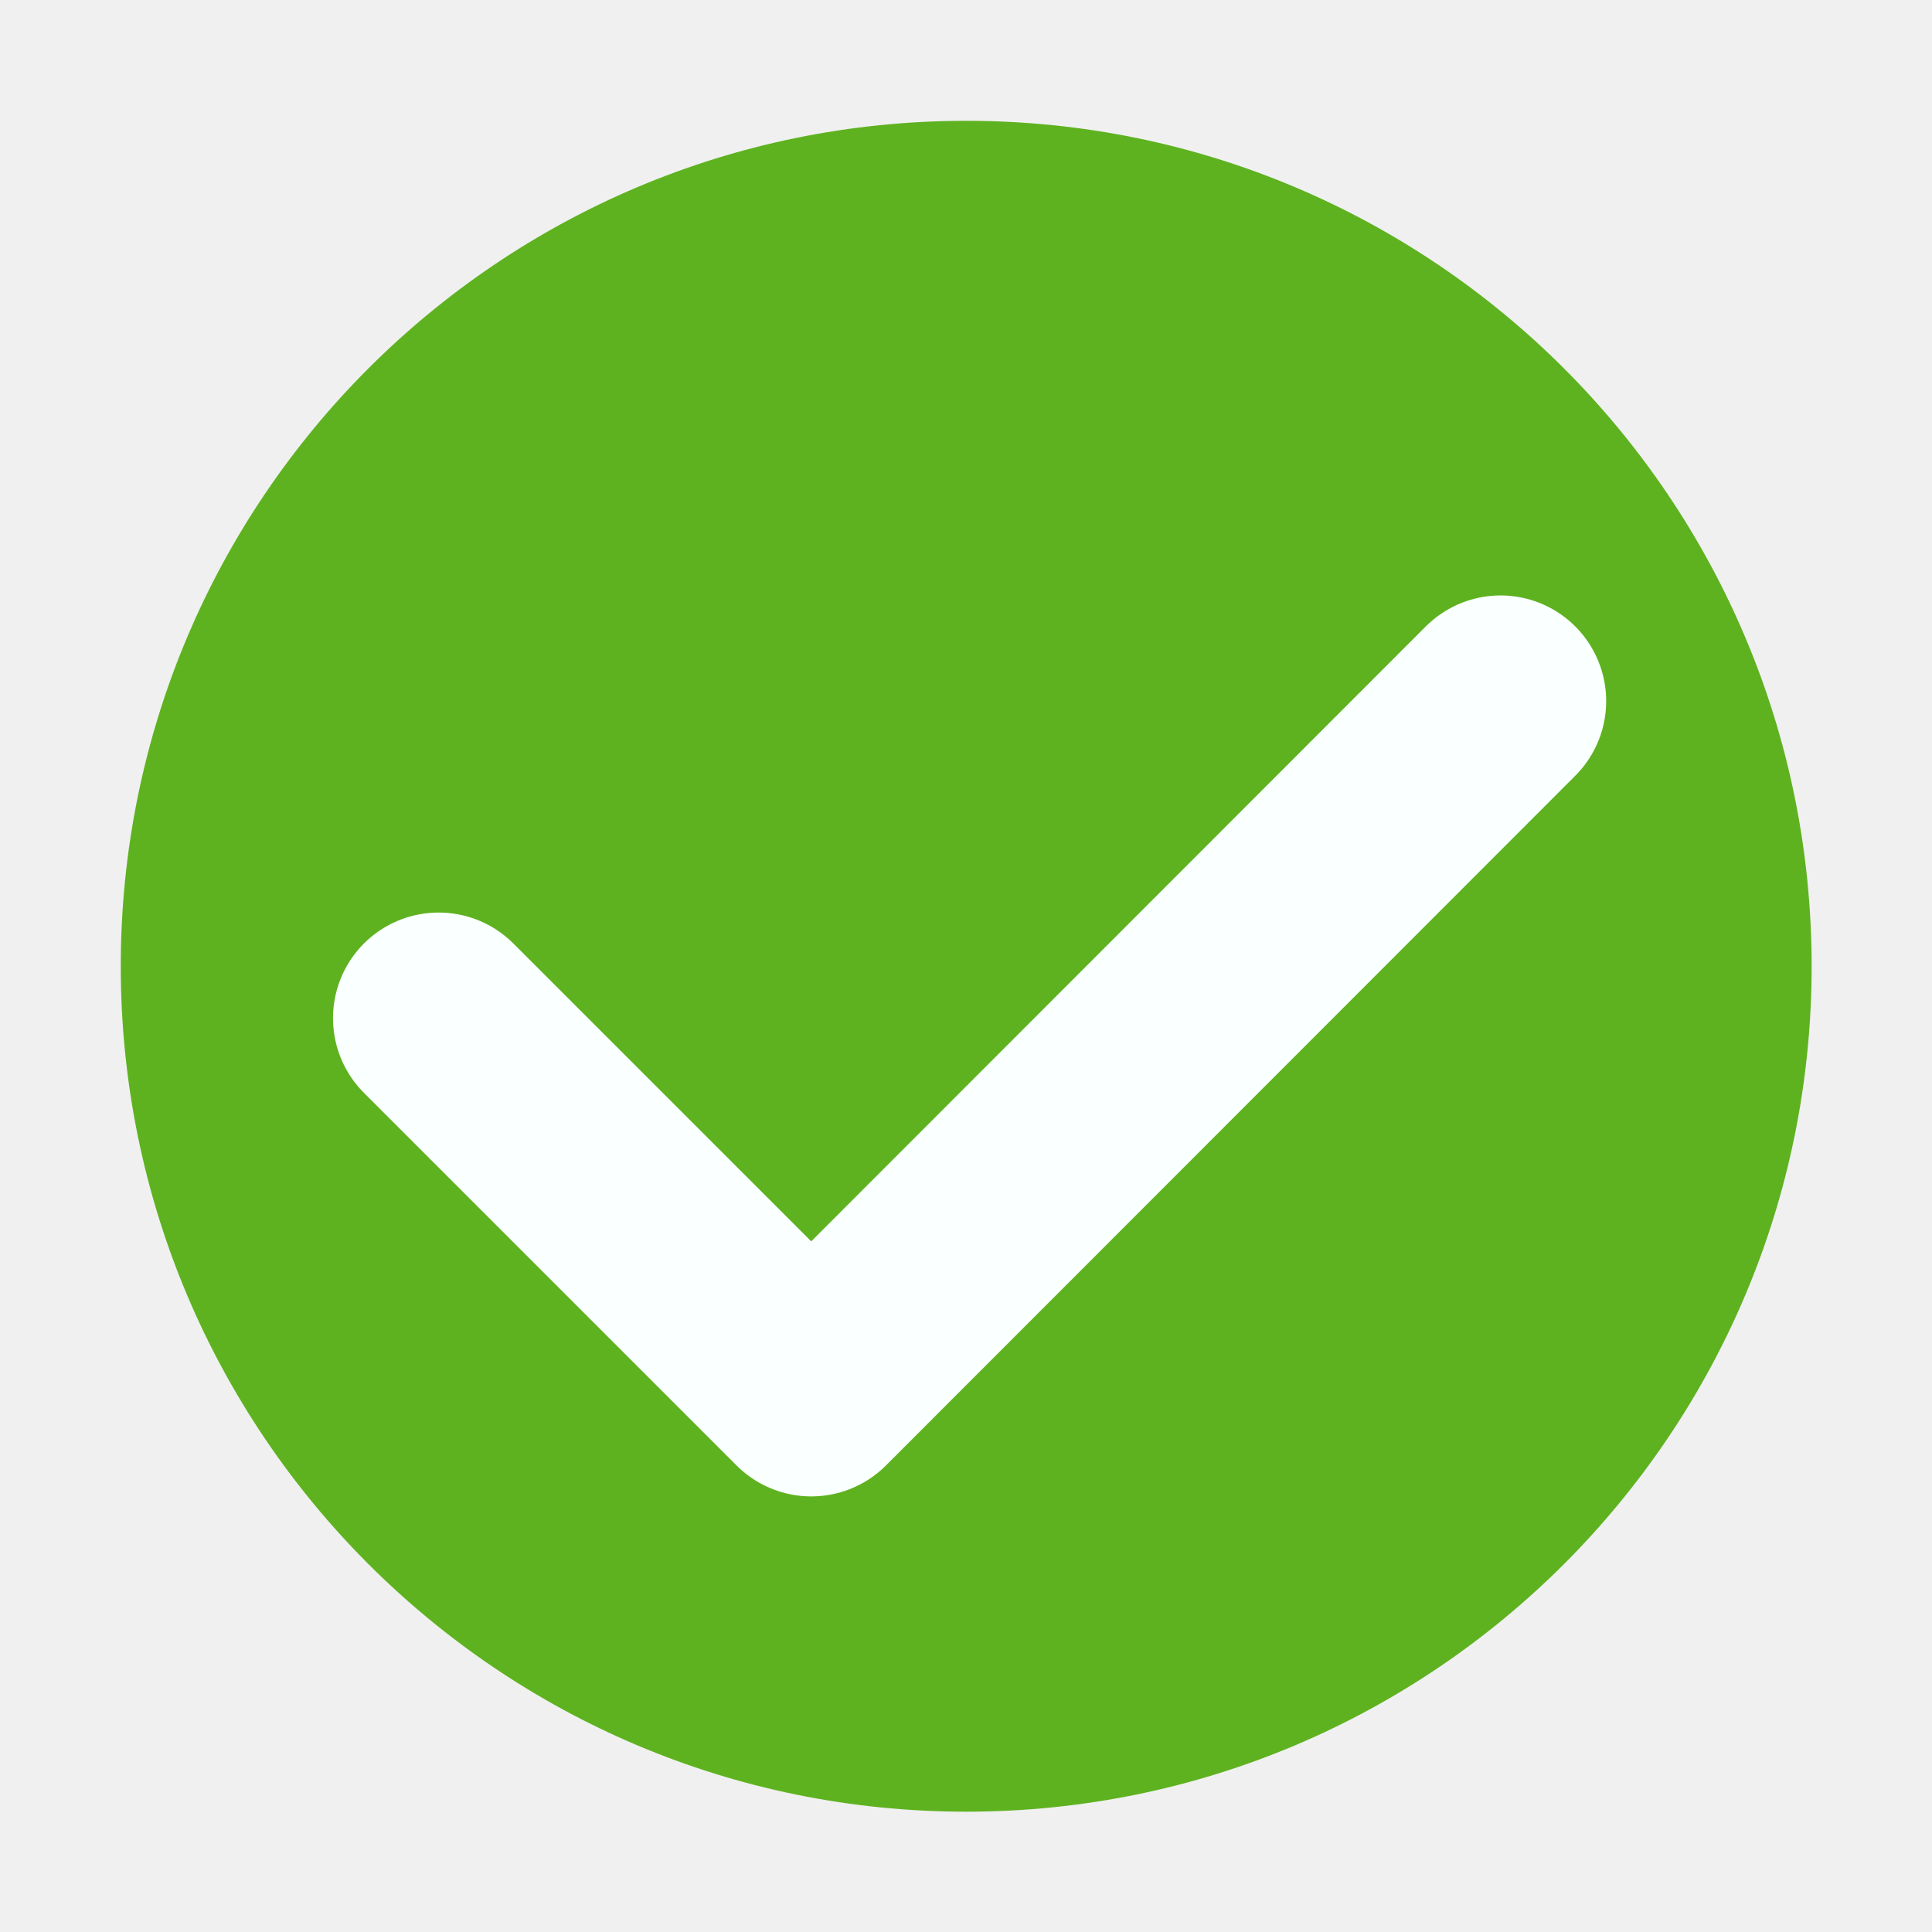
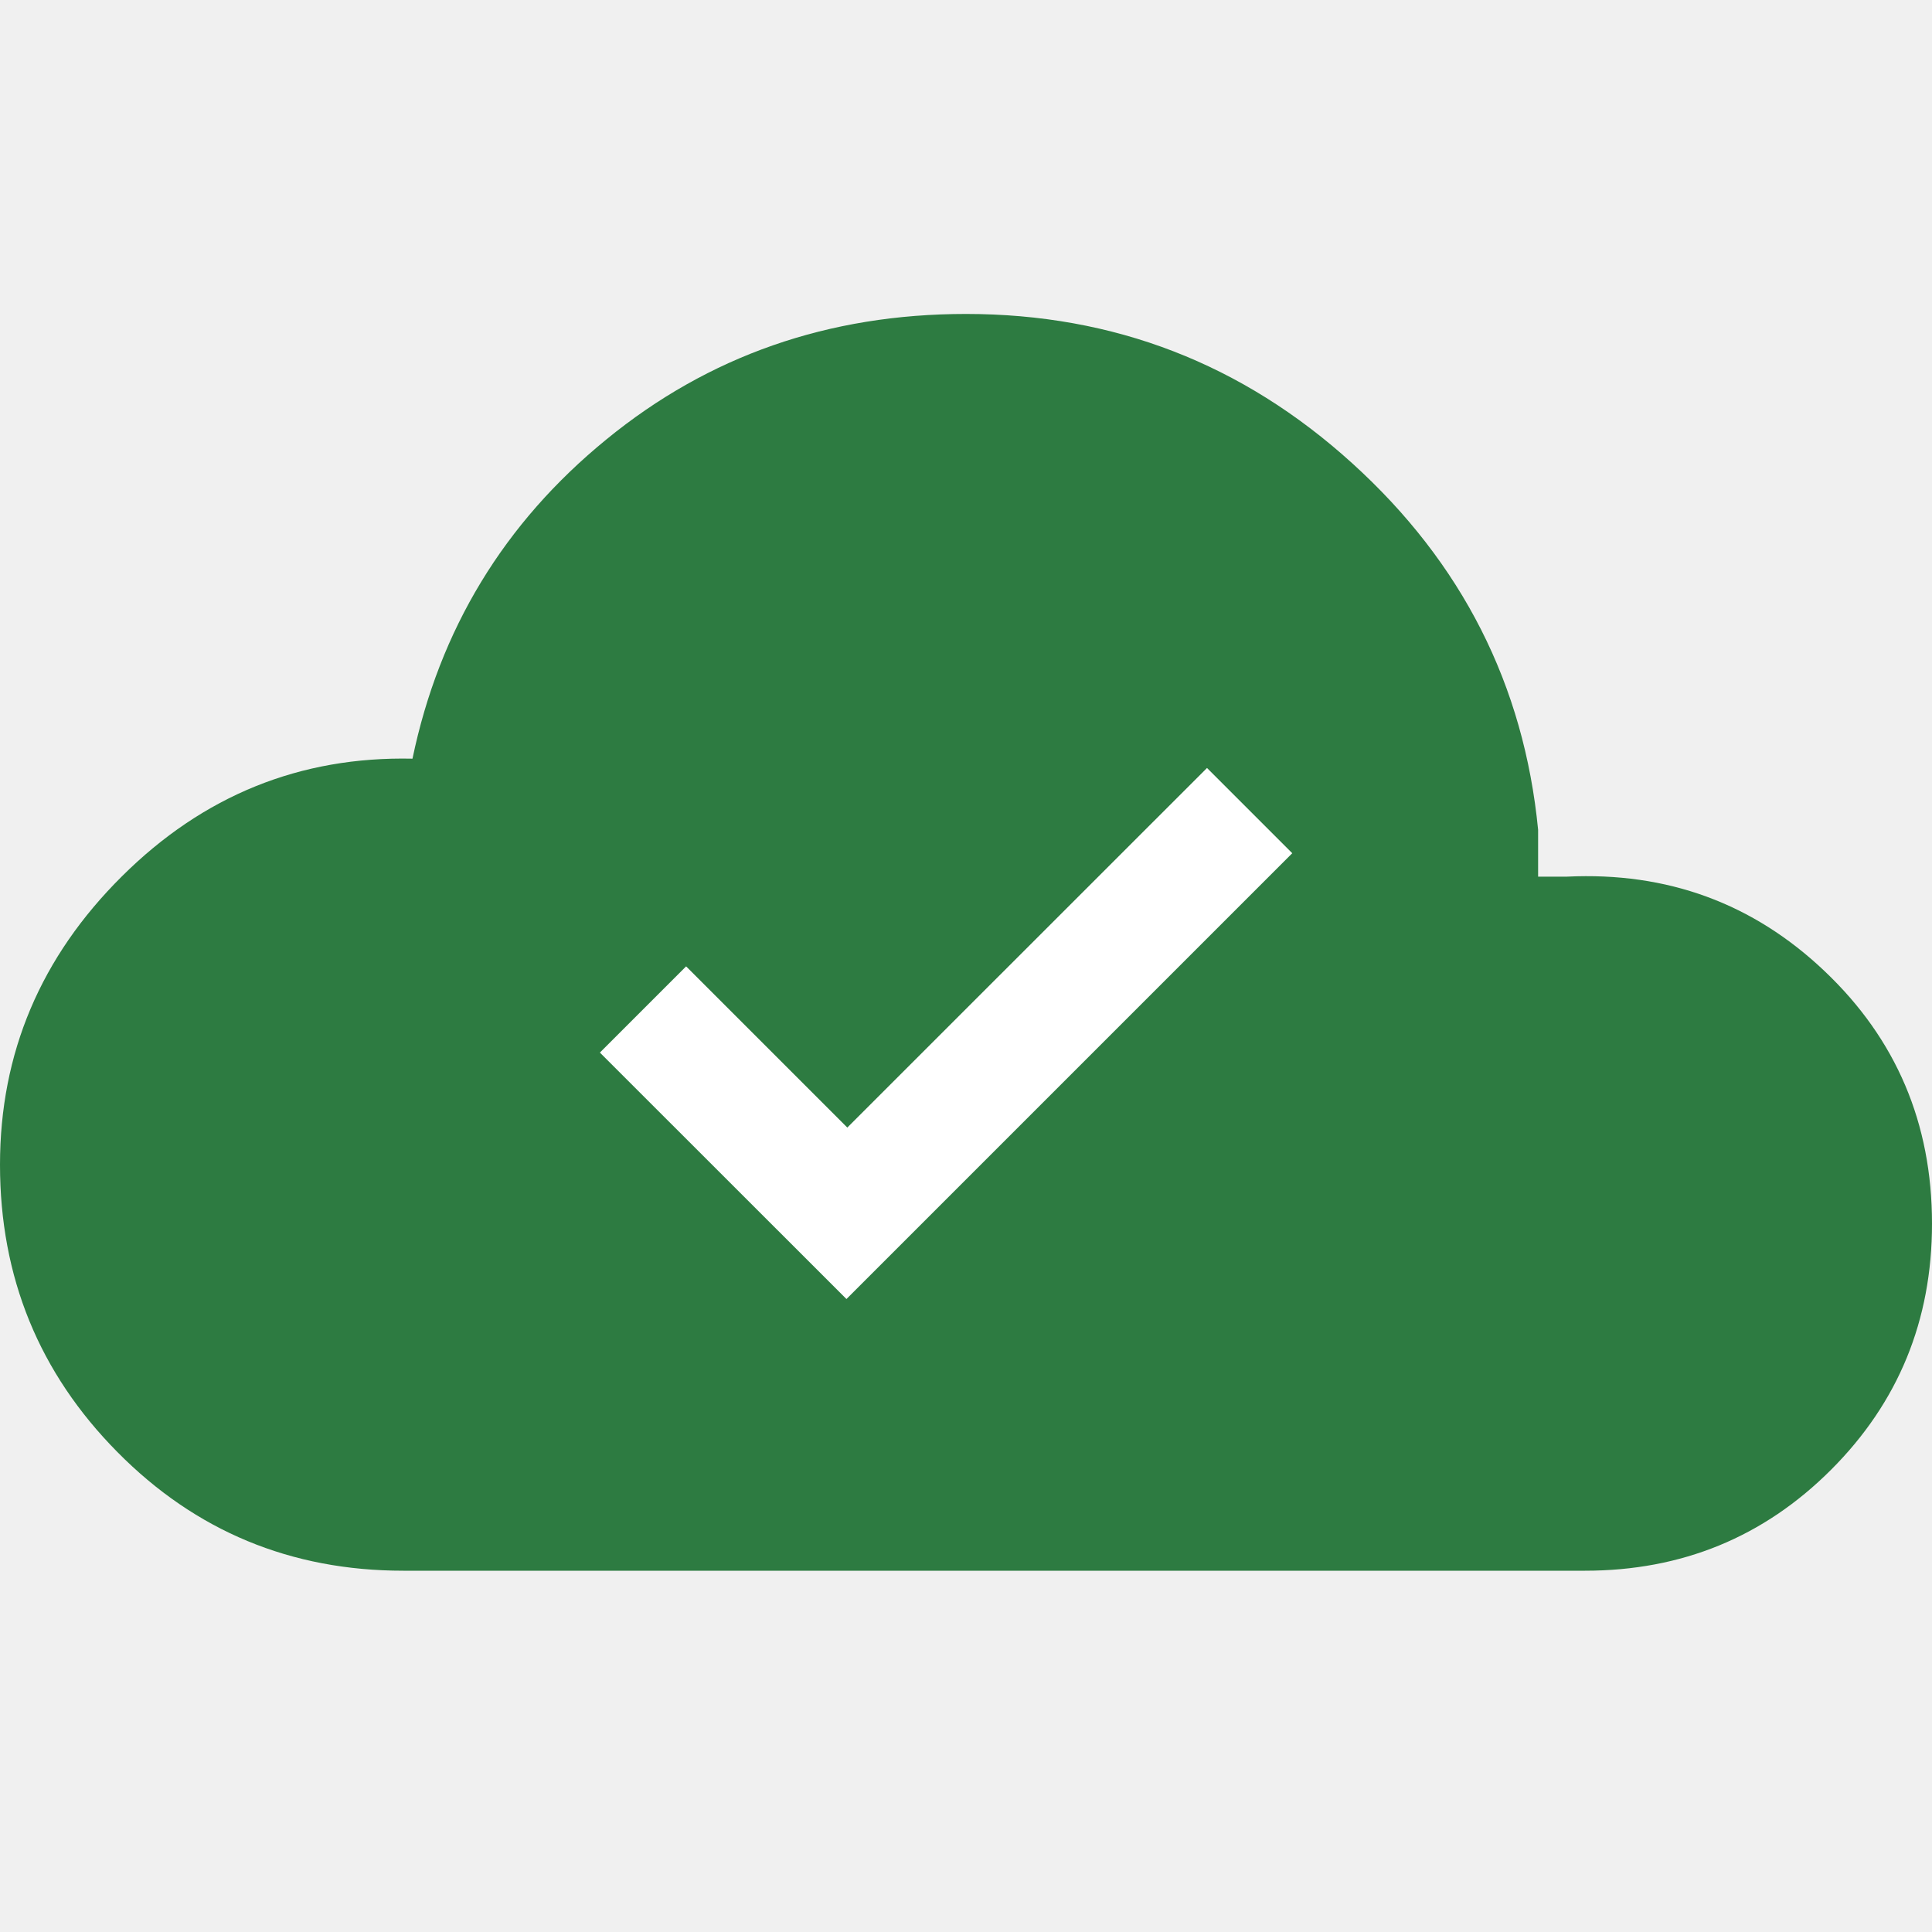
- <svg xmlns="http://www.w3.org/2000/svg" width="16" height="16" version="1.1" viewBox="0 0 4.233 4.233">
-   <g transform="matrix(.87499 0 0 .87499 .26458 -255.9)">
-     <circle cx="2.117" cy="294.88" r="2.117" fill="#5eb220" stroke-width=".251" />
-     <path d="m0.796 295.01 0.933 0.933 1.726-1.727" fill="none" stroke="#faffff" stroke-linecap="round" stroke-linejoin="round" stroke-width=".529" />
+ <svg xmlns="http://www.w3.org/2000/svg" width="16" height="16" viewBox="0 0 16 16">
+   <g fill="none" fill-rule="evenodd">
+     <path fill="#2D7B41" d="M3.34,13.008 C2.409,13.008 1.619,12.68 0.972,12.025 C0.324,11.37 0,10.577 0,9.646 C0,8.721 0.337,7.925 1.01,7.257 C1.683,6.588 2.485,6.263 3.416,6.283 C3.639,5.213 4.174,4.331 5.022,3.639 C5.869,2.946 6.862,2.6 8,2.6 C9.224,2.6 10.29,3.012 11.199,3.837 C12.109,4.662 12.621,5.674 12.738,6.872 L12.738,7.26 L12.977,7.26 C13.808,7.22 14.52,7.481 15.112,8.044 C15.704,8.606 16,9.303 16,10.134 C16,10.936 15.721,11.615 15.164,12.172 C14.607,12.729 13.928,13.008 13.126,13.008 L3.34,13.008 Z" />
+     <polygon fill="#FFF" points="7.01 10.758 10.702 7.066 9.996 6.36 7.017 9.338 5.682 8.003 4.968 8.717" />
  </g>
</svg>
